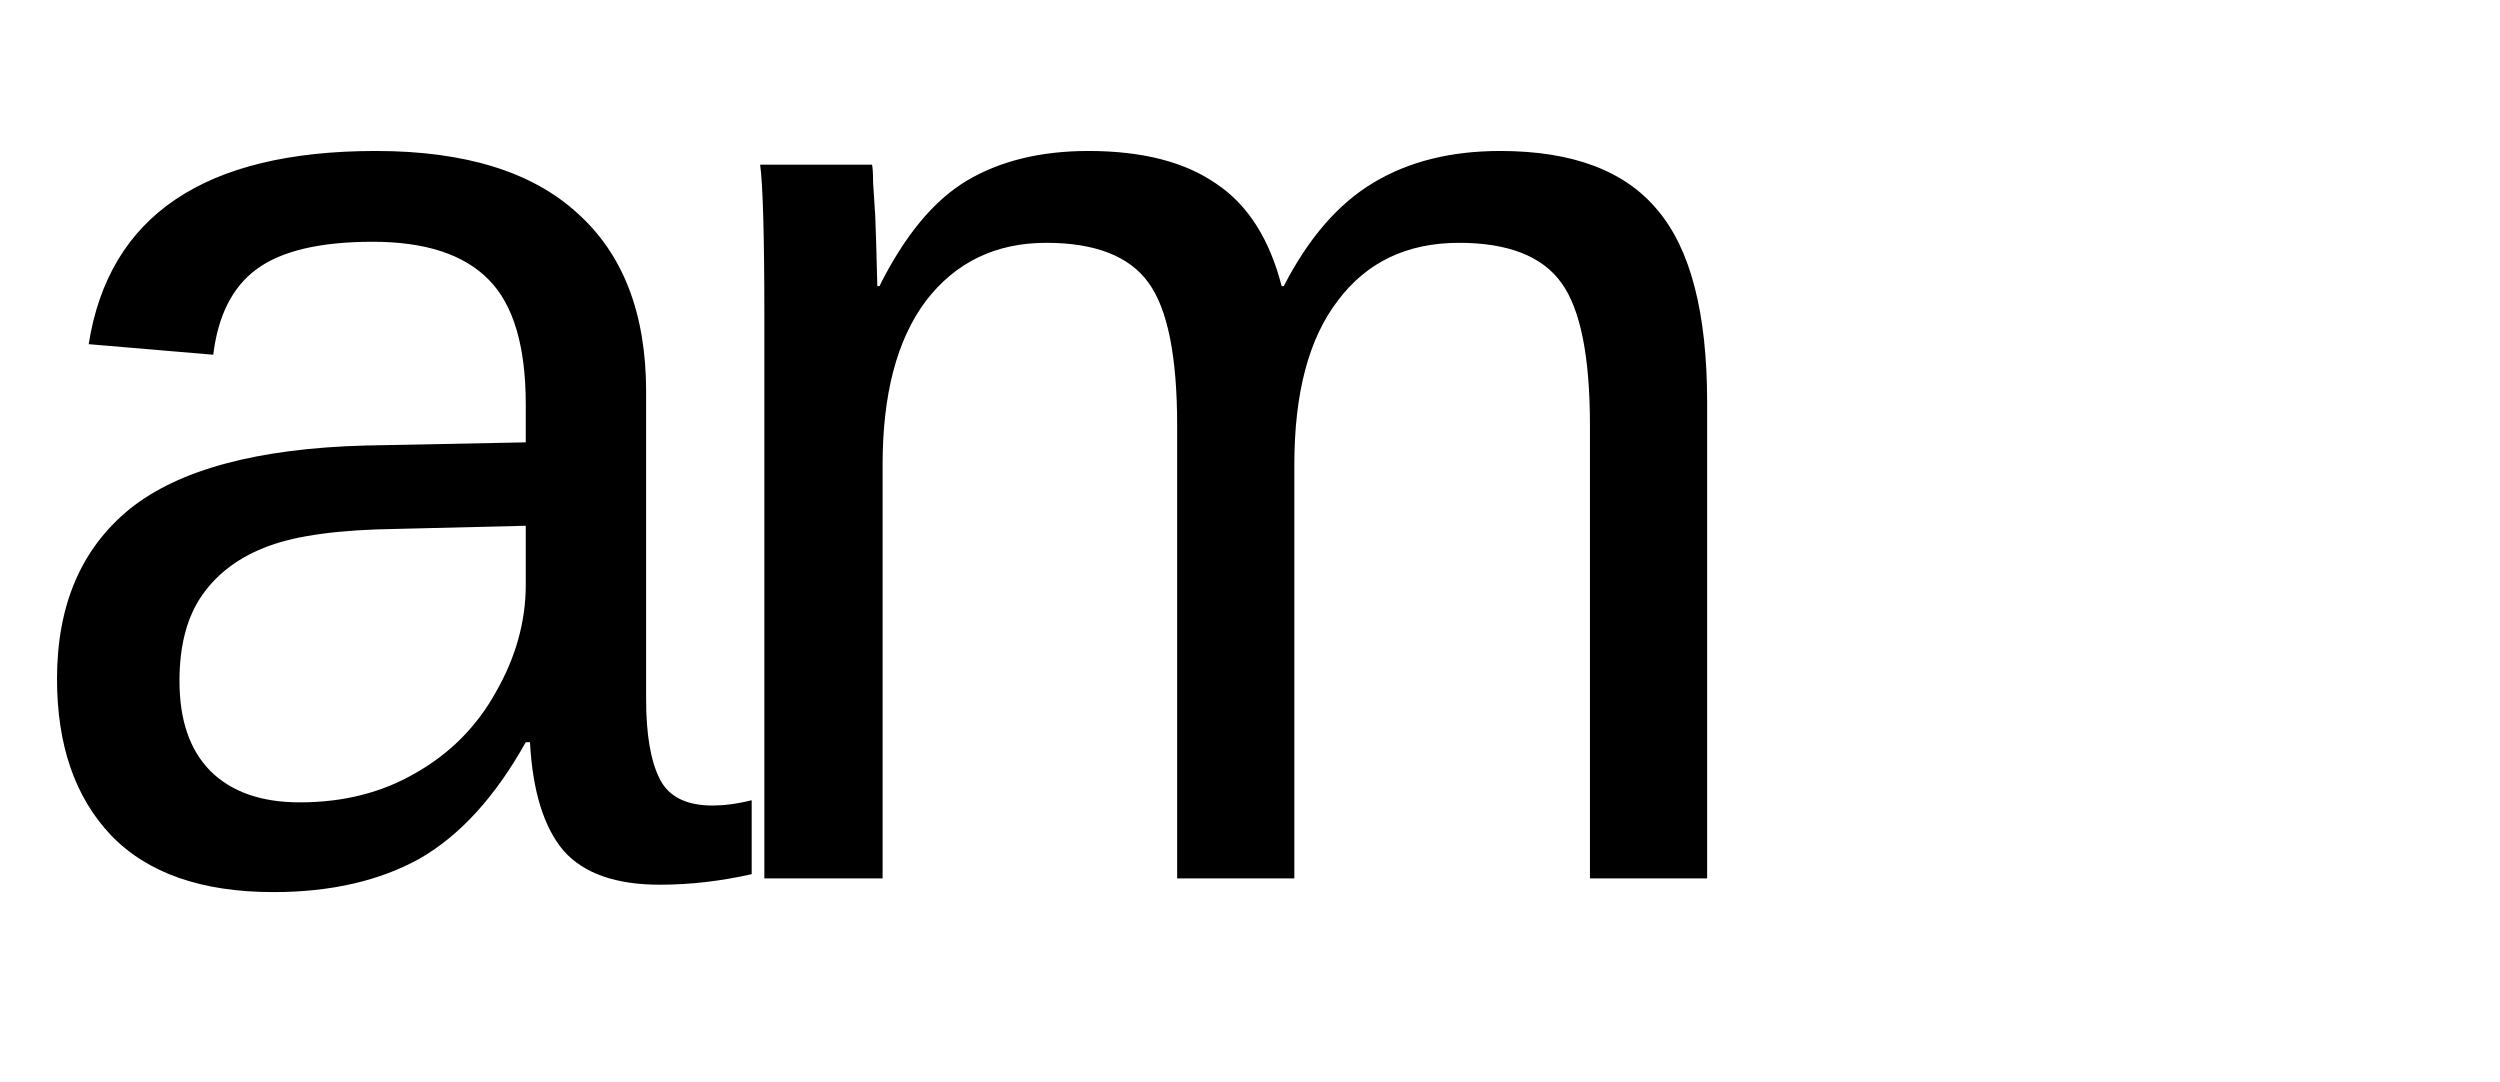
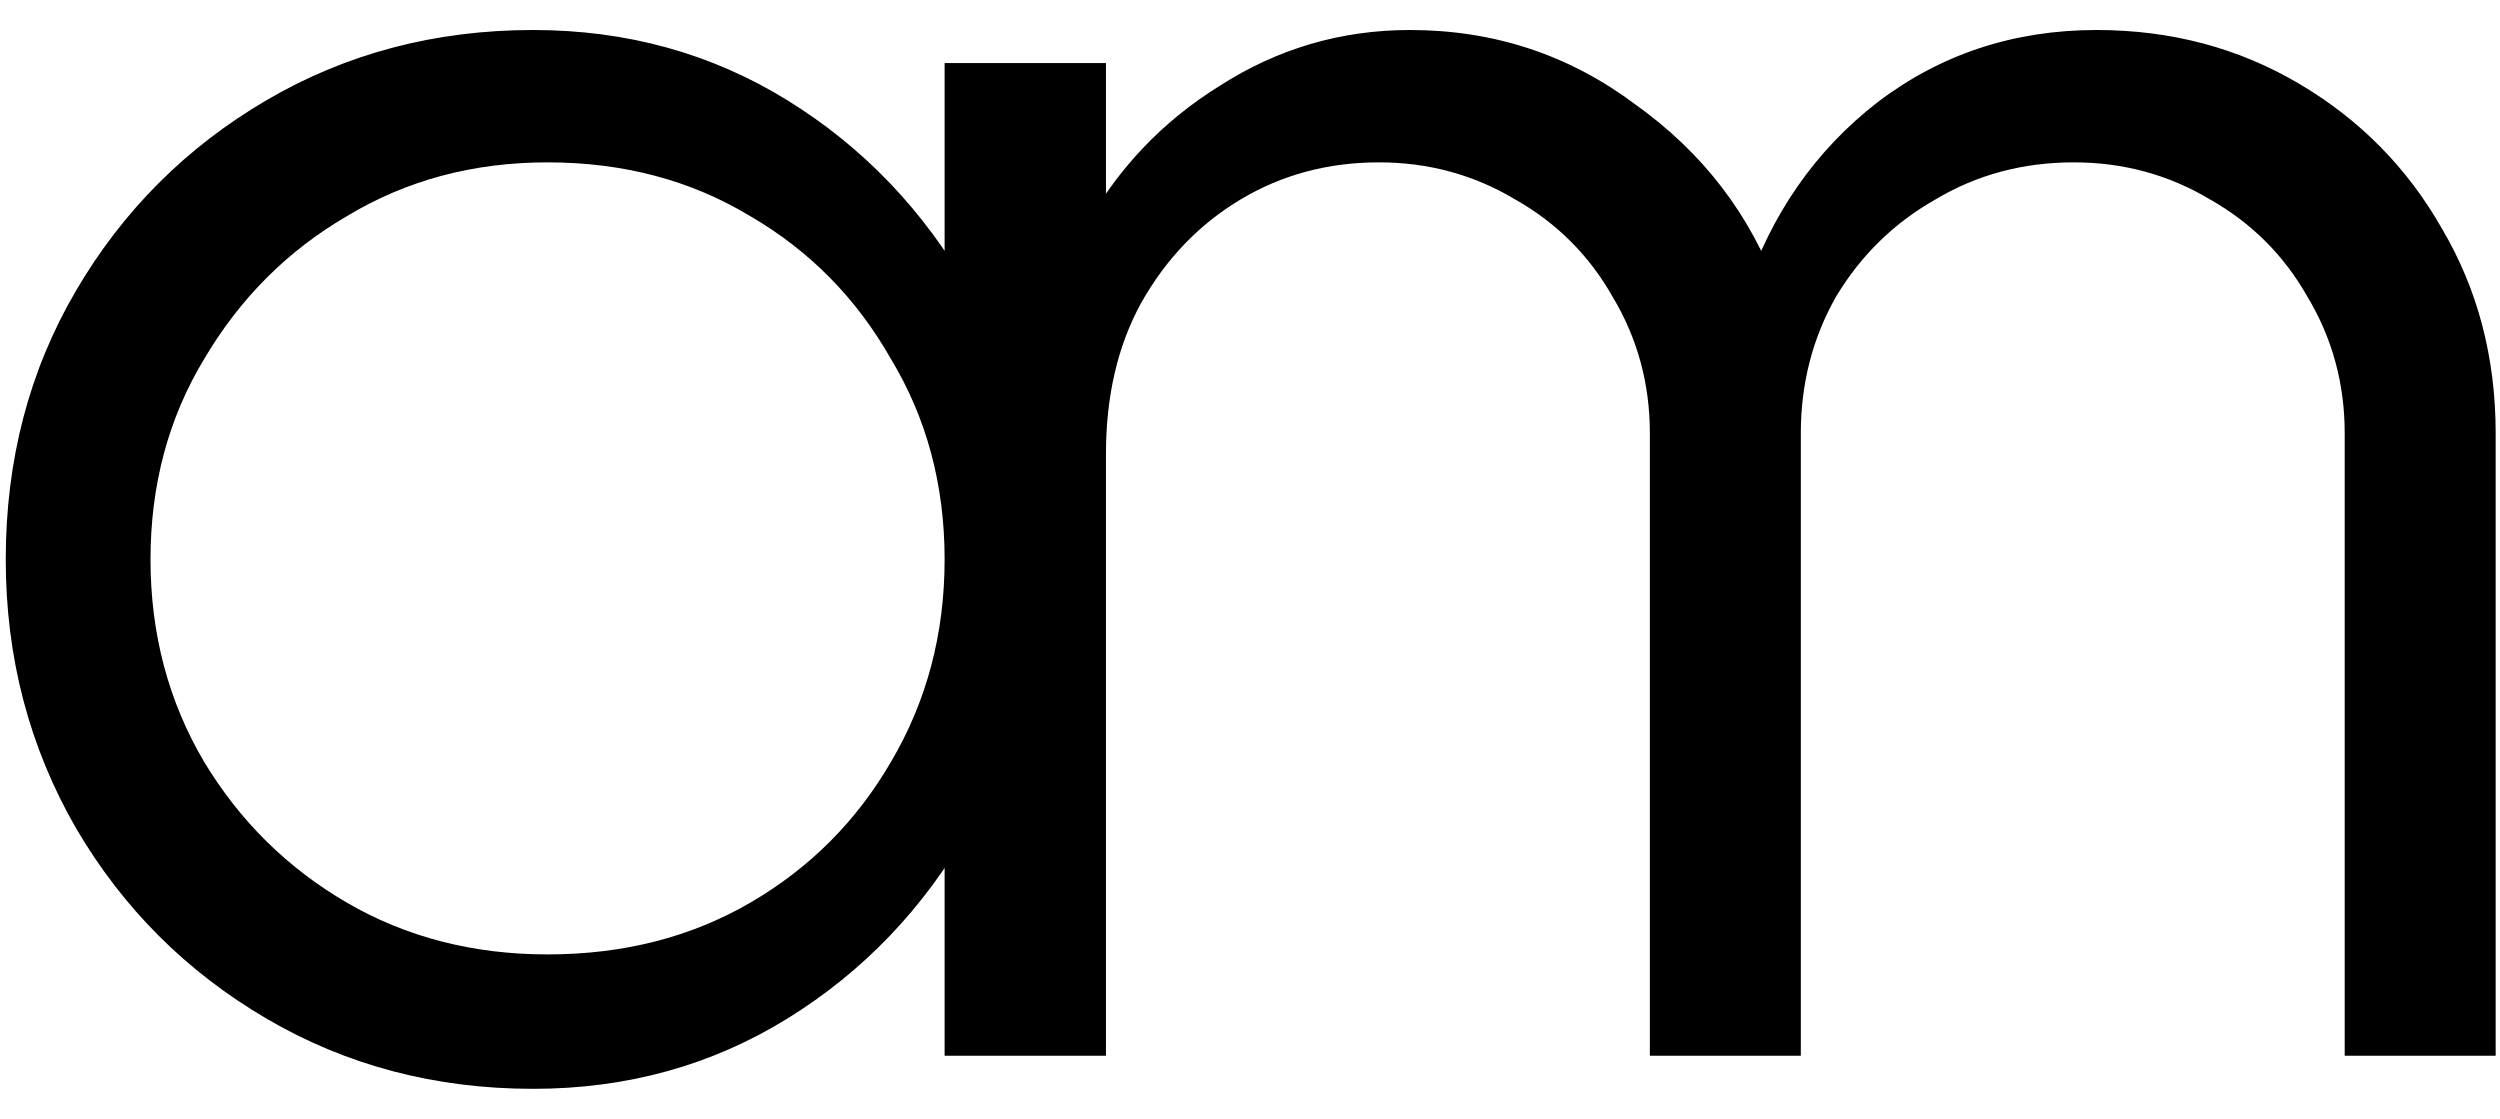
- <svg xmlns="http://www.w3.org/2000/svg" width="37" height="16" viewBox="0 0 37 16" fill="none" role="img" aria-label="am">
-   <text x="0" y="13" fill="black" font-family="Elms Sans, Avenir Next, Helvetica Neue, Arial, sans-serif" font-size="20" font-weight="500" letter-spacing="-1.2">am</text>
+ <svg xmlns="http://www.w3.org/2000/svg" width="38" height="17" viewBox="54 181 360 153" fill="none" role="img" aria-label="am">
+   <path d="M190.025 329V186.06H210.572V329H190.025ZM130.764 333.765C116.669 333.765 103.864 330.39 92.349 323.64C80.834 316.89 71.702 307.758 64.952 296.243C58.202 284.53 54.827 271.625 54.827 257.53C54.827 243.236 58.202 230.332 64.952 218.817C71.702 207.302 80.834 198.17 92.349 191.42C103.864 184.67 116.669 181.295 130.764 181.295C144.264 181.295 156.473 184.67 167.393 191.42C178.312 198.17 187.047 207.302 193.598 218.817C200.15 230.332 203.425 243.236 203.425 257.53C203.425 271.625 200.15 284.53 193.598 296.243C187.047 307.758 178.312 316.89 167.393 323.64C156.473 330.39 144.264 333.765 130.764 333.765ZM132.849 314.408C143.768 314.408 153.496 311.927 162.032 306.963C170.569 302 177.319 295.25 182.282 286.714C187.444 277.978 190.025 268.25 190.025 257.53C190.025 246.809 187.444 237.181 182.282 228.644C177.319 219.909 170.569 213.06 162.032 208.096C153.496 202.935 143.768 200.354 132.849 200.354C122.128 200.354 112.5 202.935 103.963 208.096C95.426 213.06 88.577 219.909 83.415 228.644C78.253 237.181 75.673 246.809 75.673 257.53C75.673 268.25 78.253 277.978 83.415 286.714C88.577 295.25 95.426 302 103.963 306.963C112.5 311.927 122.128 314.408 132.849 314.408ZM191.521 329V186.06H213.259V214.052L209.984 210.181C214.748 201.446 221.3 194.497 229.638 189.336C237.976 183.975 247.108 181.295 257.035 181.295C269.145 181.295 279.965 184.869 289.494 192.016C299.222 198.964 306.071 207.898 310.042 218.817L305.277 219.115C309.049 207.799 315.402 198.666 324.336 191.718C333.468 184.769 343.99 181.295 355.902 181.295C366.622 181.295 376.35 183.876 385.085 189.038C393.821 194.199 400.67 201.148 405.633 209.883C410.795 218.618 413.376 228.446 413.376 239.365V329H391.637V239.365C391.637 232.218 389.85 225.666 386.277 219.71C382.902 213.755 378.236 209.089 372.28 205.714C366.325 202.141 359.773 200.354 352.626 200.354C345.281 200.354 338.63 202.141 332.674 205.714C326.718 209.089 321.954 213.755 318.38 219.71C315.005 225.666 313.318 232.218 313.318 239.365V329H291.579V239.365C291.579 232.218 289.792 225.666 286.218 219.71C282.843 213.755 278.178 209.089 272.222 205.714C266.266 202.141 259.715 200.354 252.568 200.354C245.222 200.354 238.572 202.141 232.616 205.714C226.66 209.288 221.895 214.251 218.322 220.604C214.947 226.758 213.259 234.004 213.259 242.343V329H191.521Z" fill="black" />
</svg>
